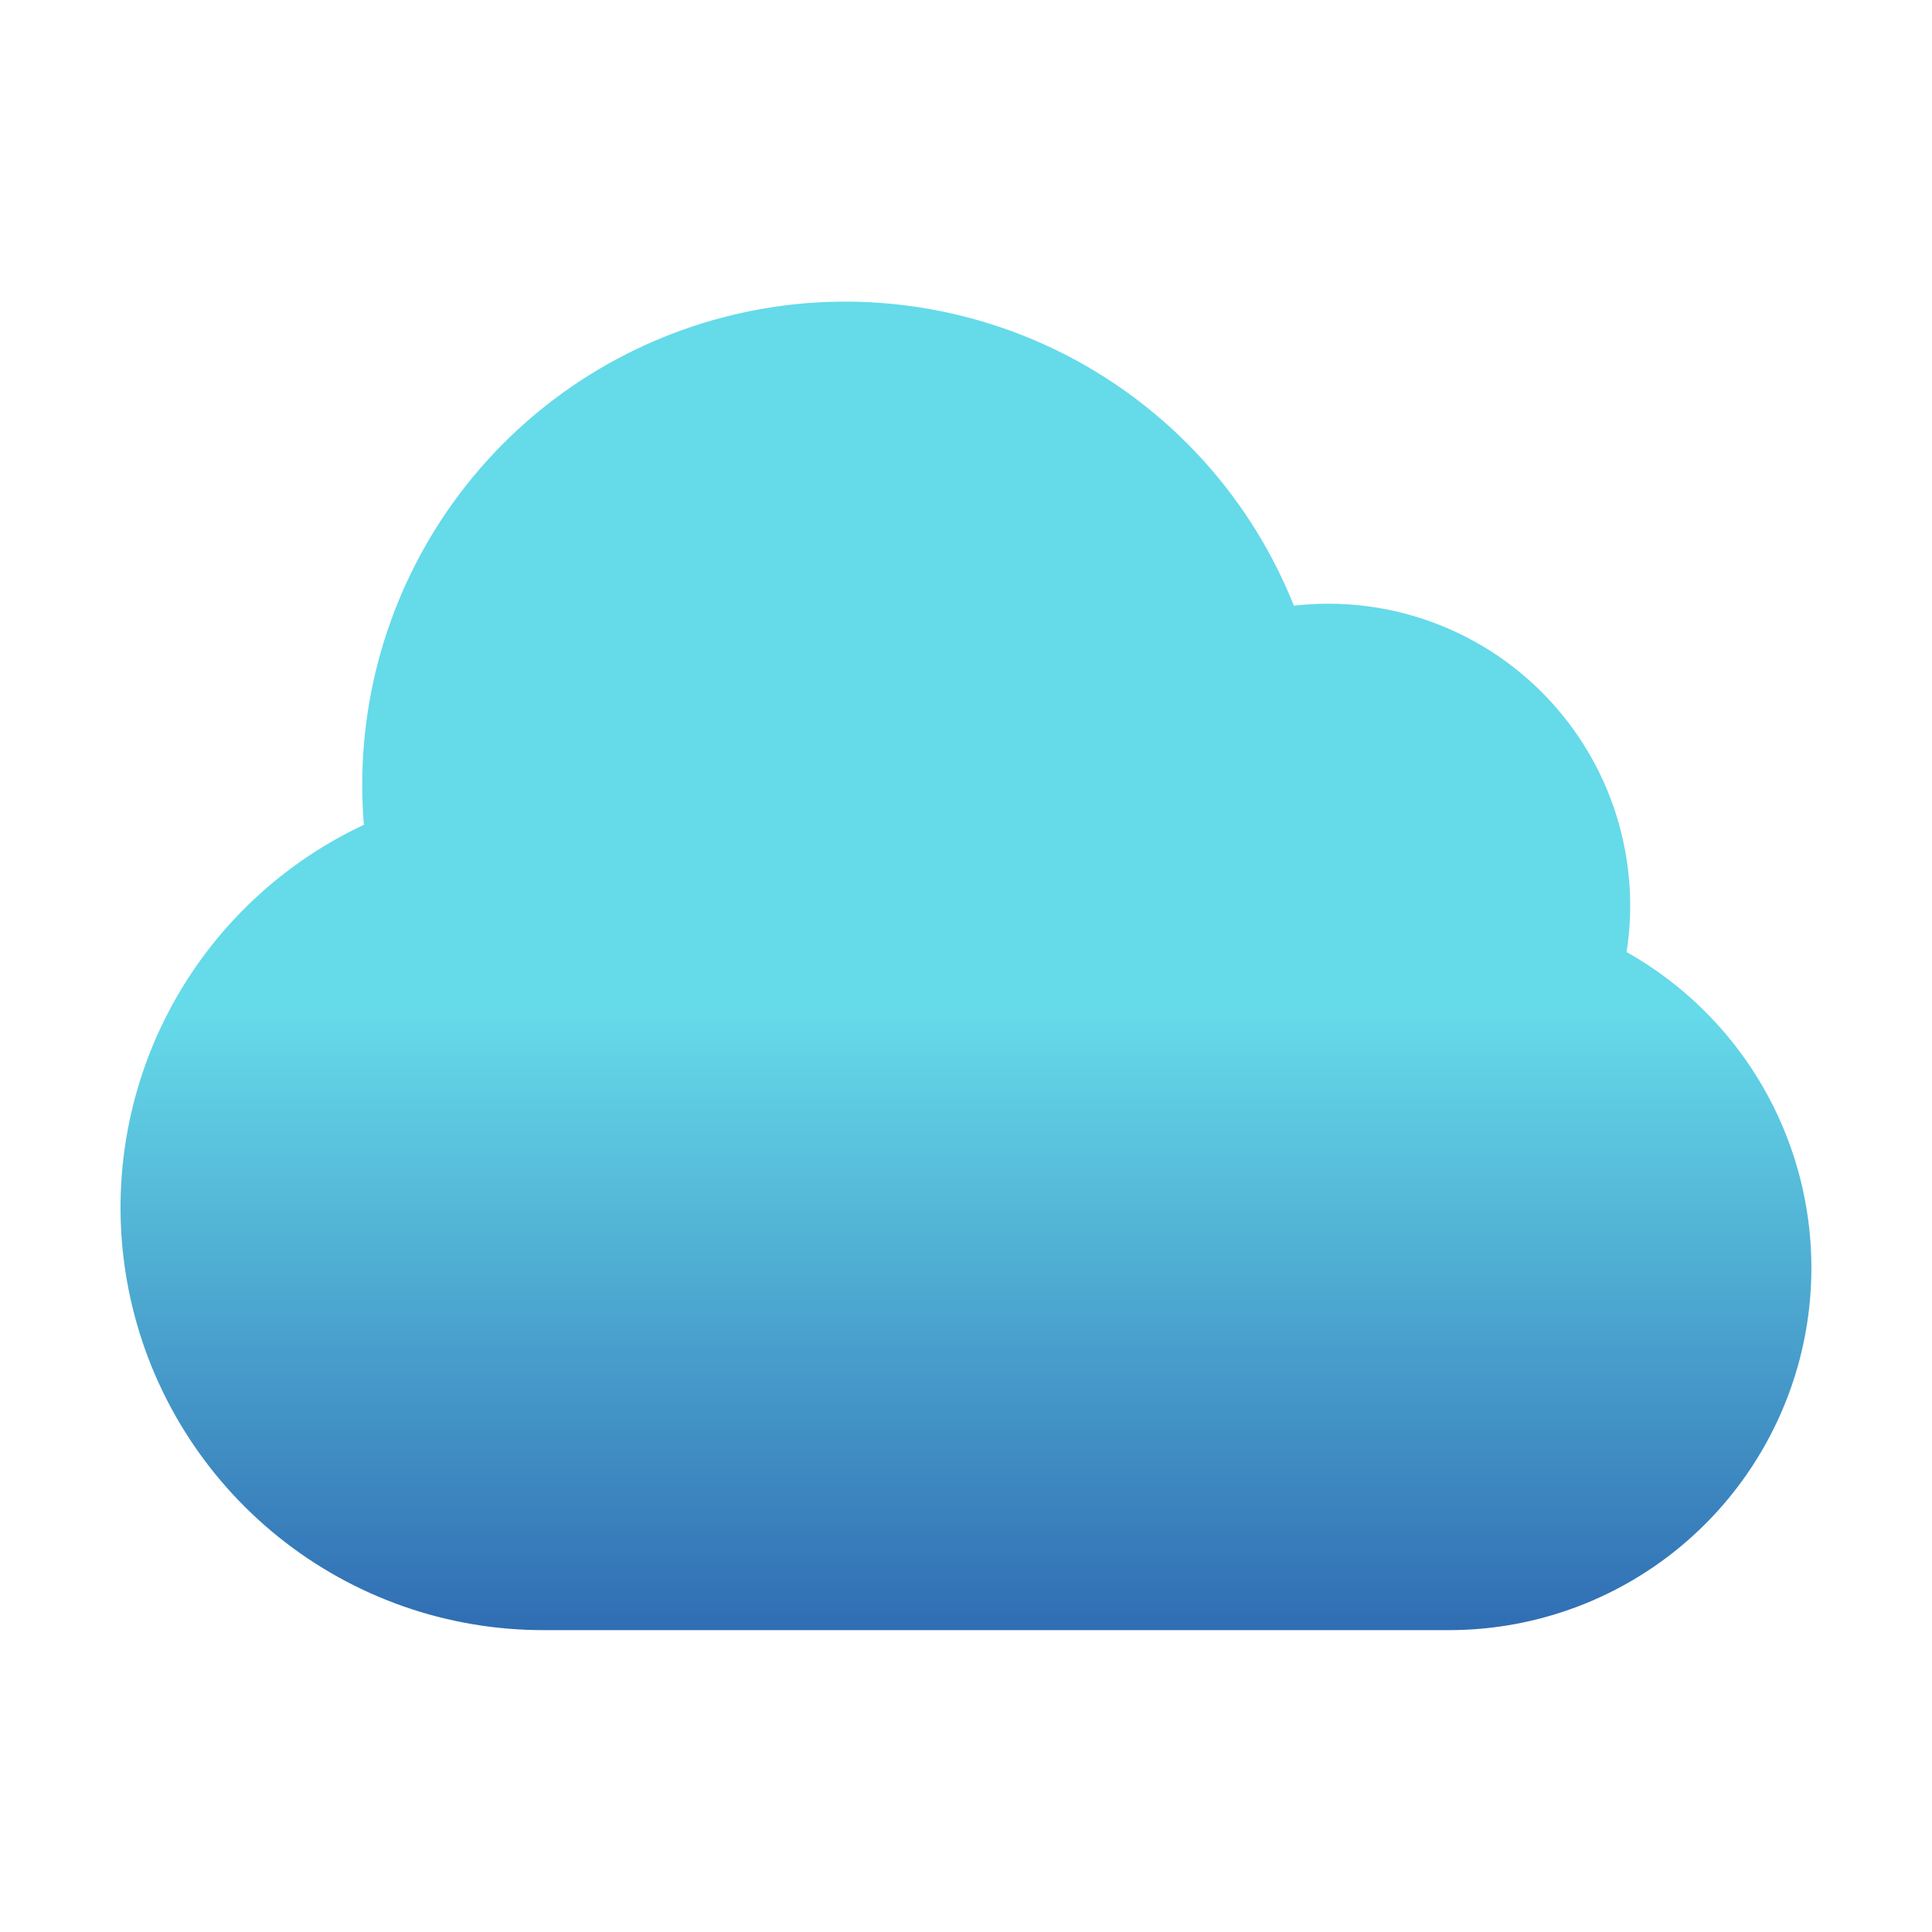
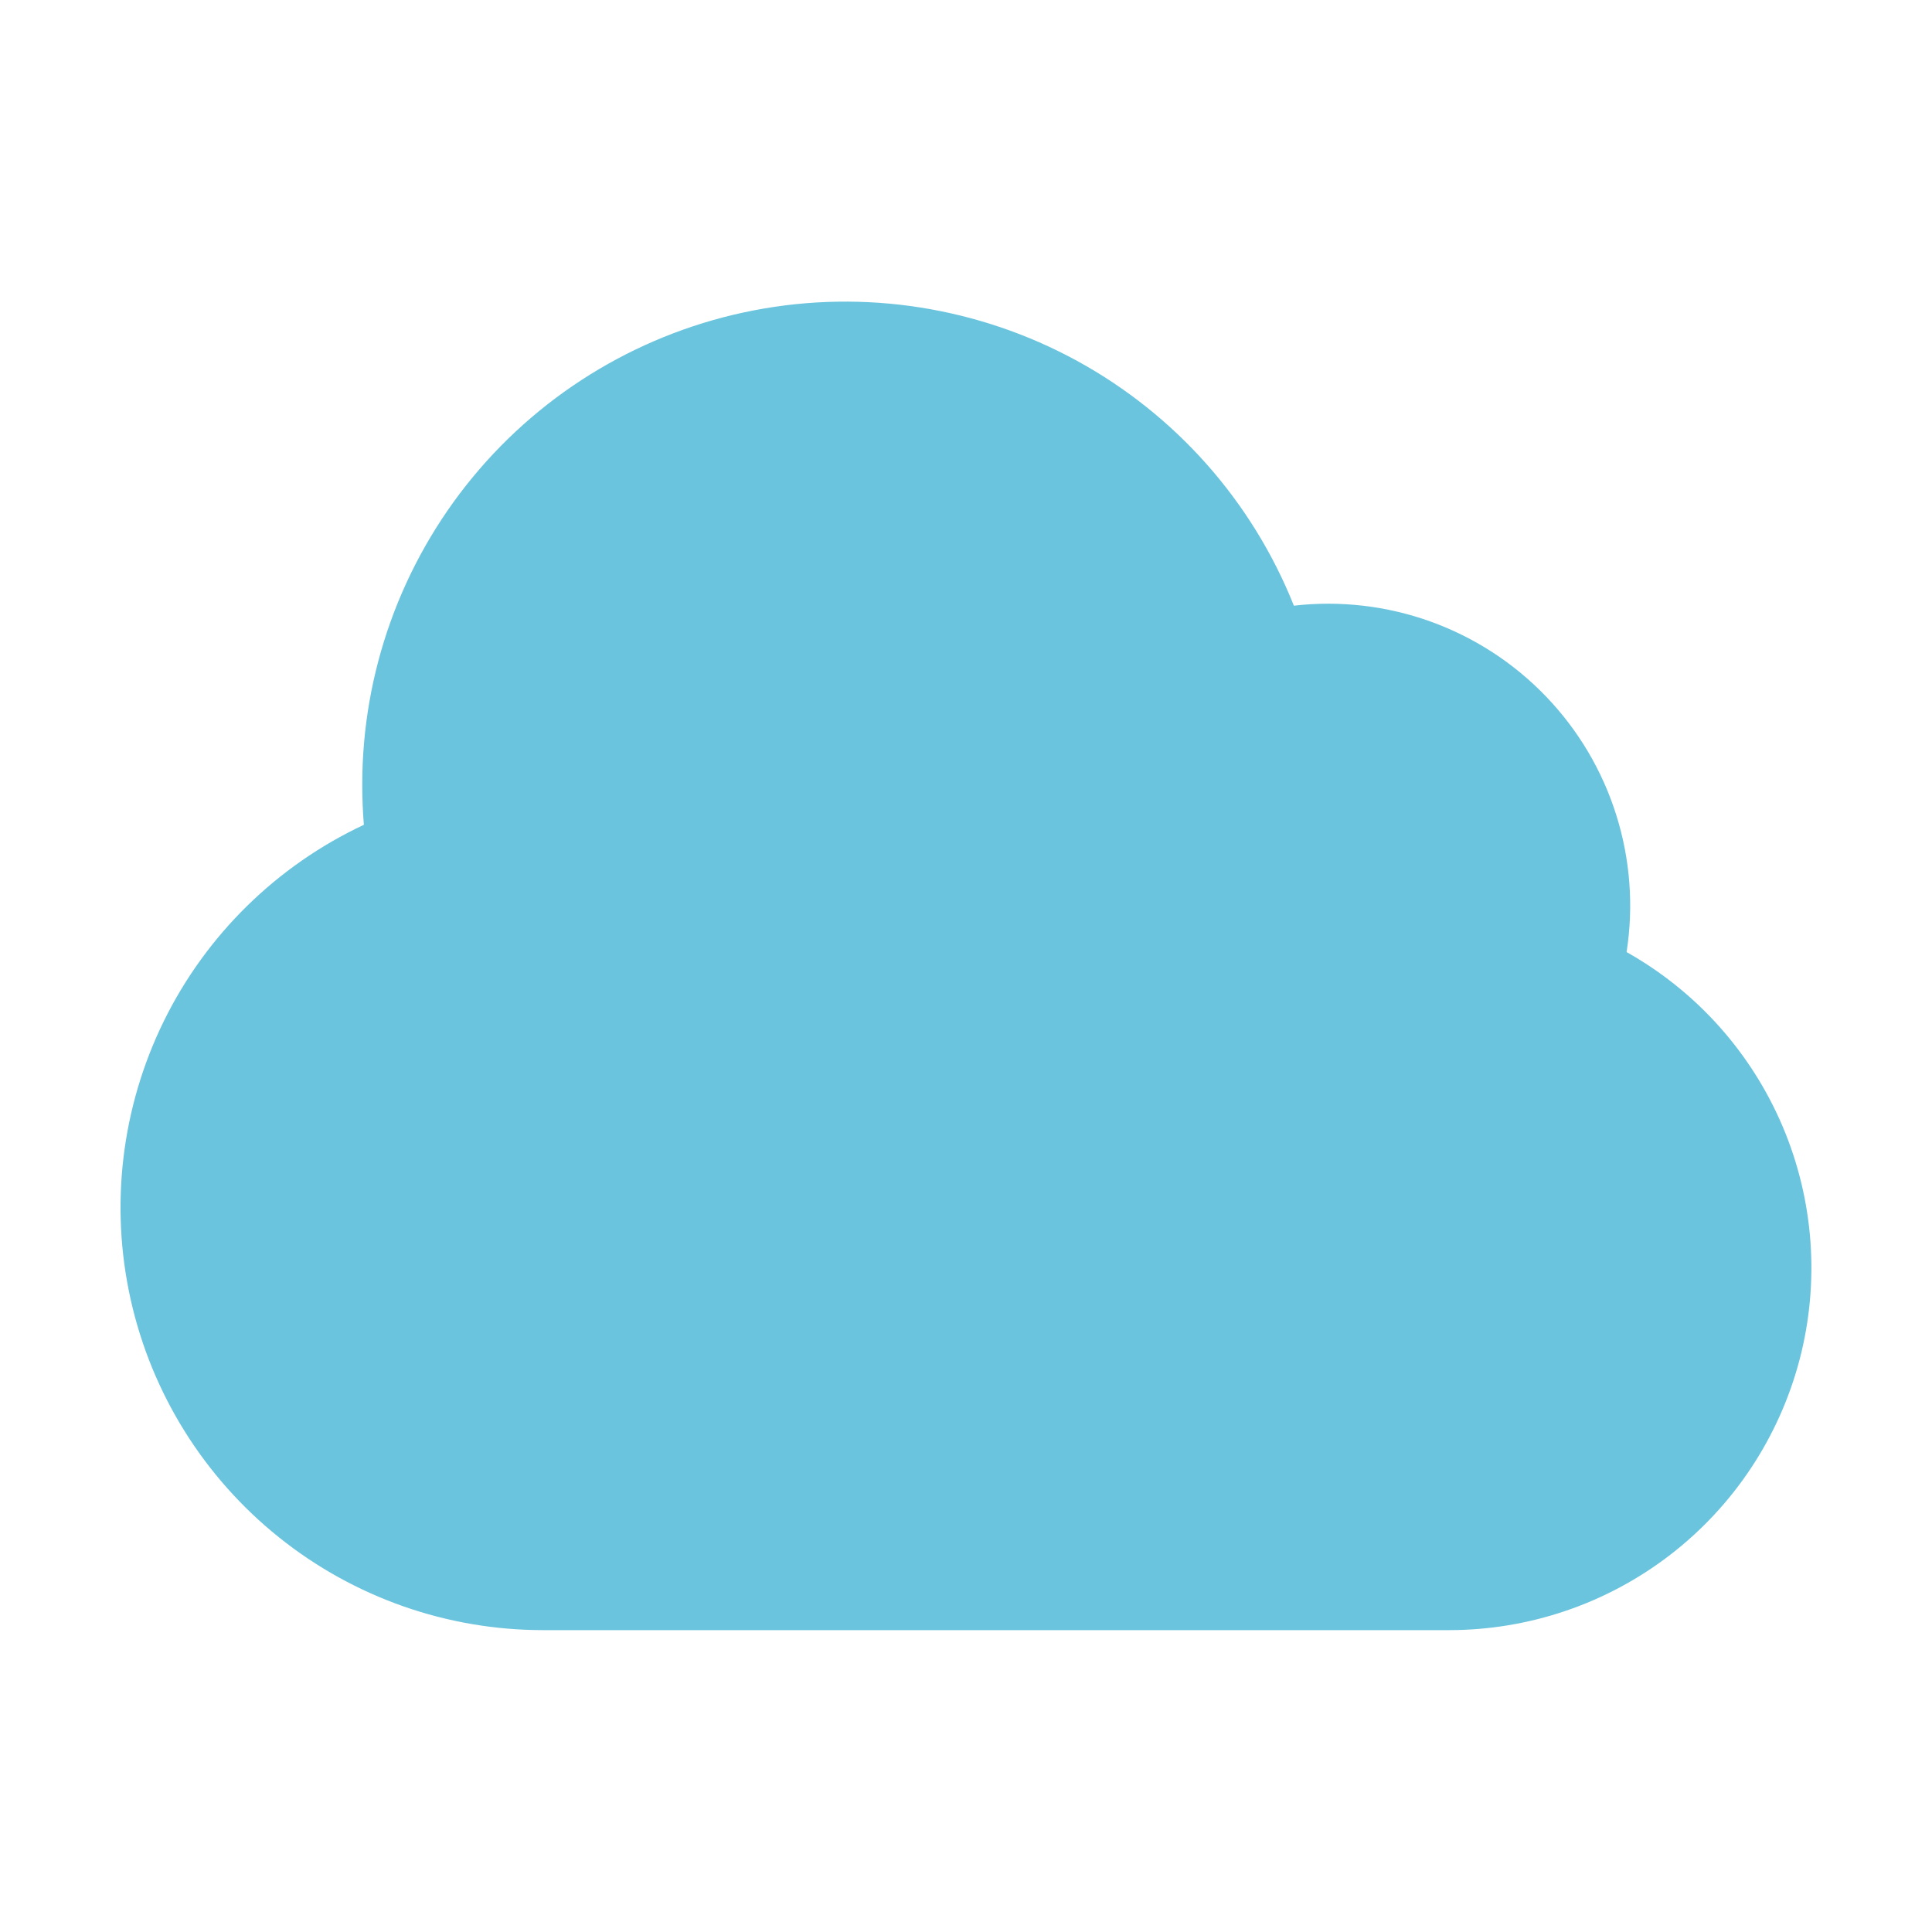
<svg xmlns="http://www.w3.org/2000/svg" width="24" height="24" viewBox="0 0 24 24" fill="none">
-   <path fill-rule="evenodd" clip-rule="evenodd" d="M4.5 9.75C4.499 8.355 4.985 7.003 5.873 5.927C6.761 4.851 7.997 4.119 9.367 3.855C10.737 3.591 12.156 3.814 13.38 4.483C14.604 5.153 15.556 6.228 16.073 7.524C16.647 7.458 17.228 7.526 17.771 7.721C18.314 7.917 18.805 8.235 19.205 8.652C19.605 9.068 19.904 9.572 20.077 10.122C20.251 10.673 20.295 11.256 20.206 11.827C21.074 12.315 21.755 13.076 22.144 13.992C22.533 14.908 22.607 15.927 22.355 16.89C22.102 17.853 21.538 18.705 20.75 19.313C19.962 19.921 18.995 20.25 18 20.25H6.75C5.556 20.251 4.397 19.844 3.465 19.097C2.533 18.35 1.883 17.308 1.623 16.142C1.363 14.976 1.509 13.757 2.035 12.685C2.562 11.613 3.439 10.753 4.52 10.246C4.507 10.081 4.5 9.916 4.5 9.75Z" fill="url(#paint0_linear_8_2)" />
-   <defs>
-     <linearGradient id="paint0_linear_8_2" x1="11.999" y1="3.747" x2="11.999" y2="20.25" gradientUnits="userSpaceOnUse">
-       <stop offset="0.536" stop-color="#65DAE9" />
-       <stop offset="1" stop-color="#306DB3" />
-     </linearGradient>
-   </defs>
+   <path fill-rule="evenodd" clip-rule="evenodd" d="M4.5 9.75C4.499 8.355 4.985 7.003 5.873 5.927C6.761 4.851 7.997 4.119 9.367 3.855C10.737 3.591 12.156 3.814 13.38 4.483C14.604 5.153 15.556 6.228 16.073 7.524C16.647 7.458 17.228 7.526 17.771 7.721C18.314 7.917 18.805 8.235 19.205 8.652C19.605 9.068 19.904 9.572 20.077 10.122C20.251 10.673 20.295 11.256 20.206 11.827C21.074 12.315 21.755 13.076 22.144 13.992C22.533 14.908 22.607 15.927 22.355 16.89C22.102 17.853 21.538 18.705 20.75 19.313C19.962 19.921 18.995 20.25 18 20.25H6.75C5.556 20.251 4.397 19.844 3.465 19.097C2.533 18.35 1.883 17.308 1.623 16.142C1.363 14.976 1.509 13.757 2.035 12.685C2.562 11.613 3.439 10.753 4.52 10.246C4.507 10.081 4.5 9.916 4.5 9.75Z" fill="#6AC4DD" />
</svg>
